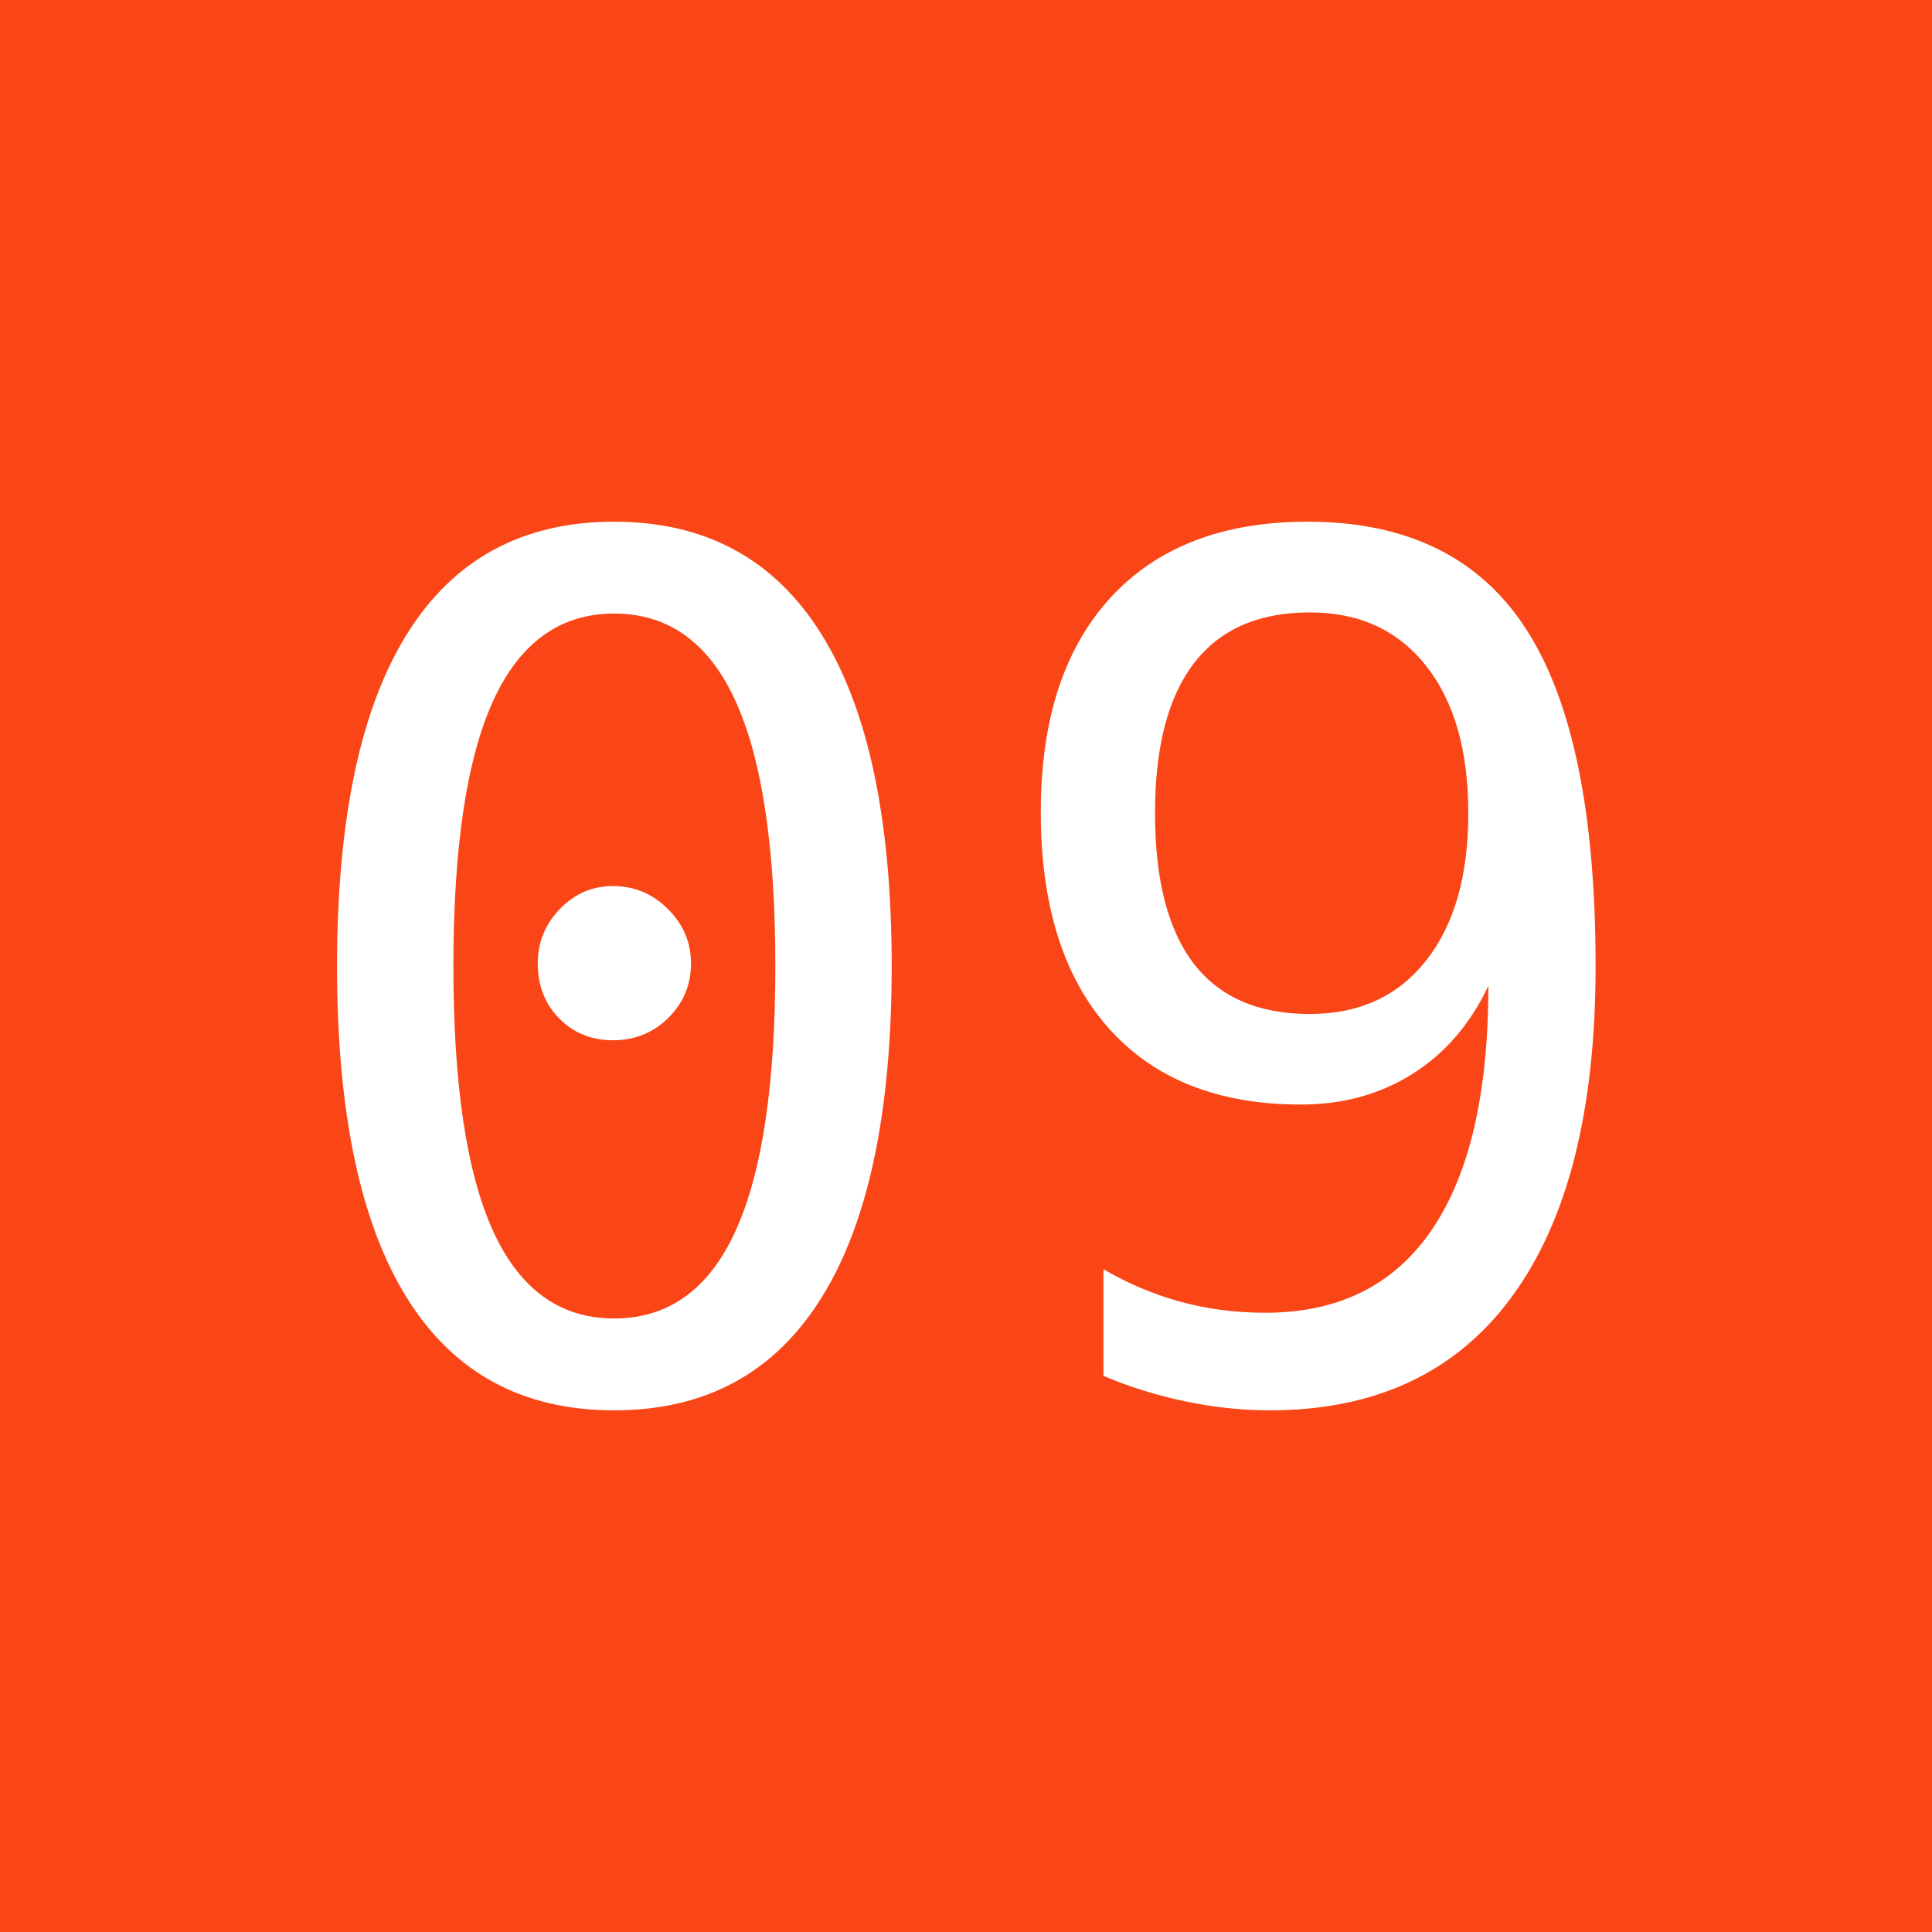
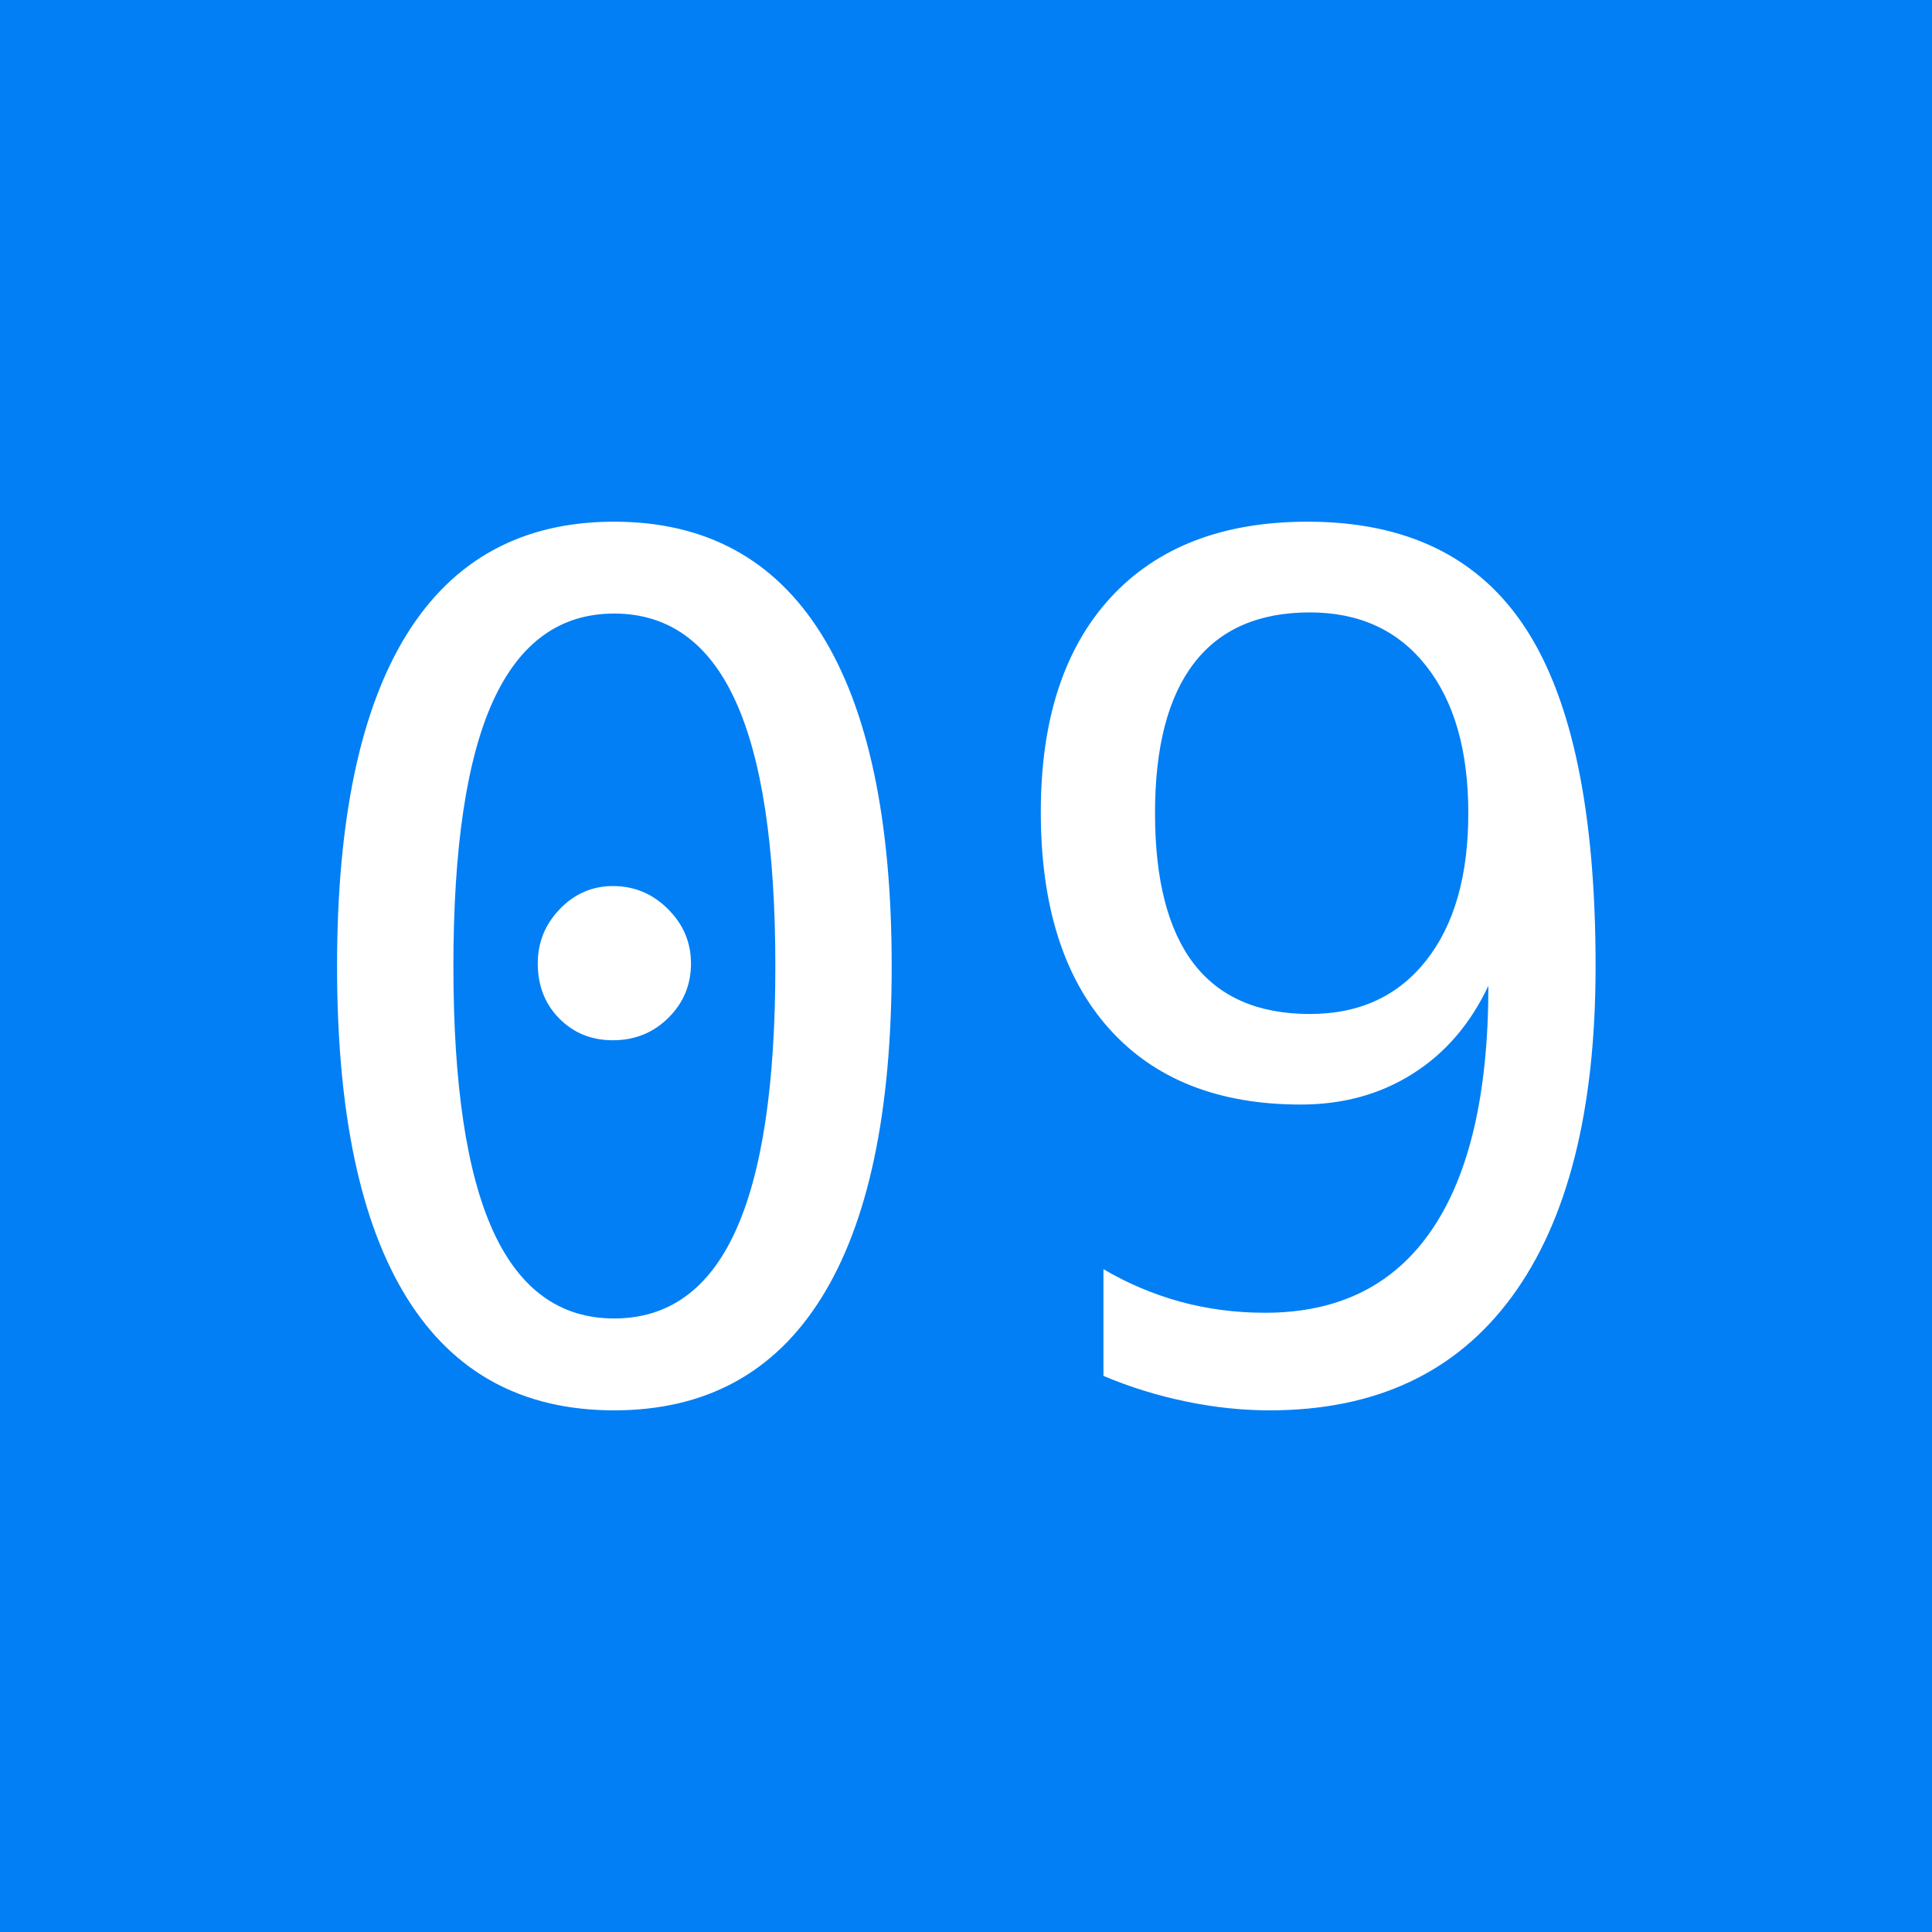
<svg xmlns="http://www.w3.org/2000/svg" width="52.211mm" height="52.211mm" viewBox="0 0 185 185" id="svg2" version="1.1">
  <defs id="defs4" />
  <g id="layer1" transform="translate(-125.5531,-92.80733)" style="display:inline">
-     <path style="opacity:1;fill:#fa4616;fill-opacity:1" d="m 125.553,185.307 0,-92.5 92.5,0 92.5,0 0,92.5 0,92.5 -92.5,0 -92.5,0 0,-92.5 z" id="path5020" />
+     <path style="opacity:1;fill:#027ff4;fill-opacity:1" d="m 125.553,185.307 0,-92.5 92.5,0 92.5,0 0,92.5 0,92.5 -92.5,0 -92.5,0 0,-92.5 z" id="path5020" />
    <text xml:space="preserve" style="font-style:normal;font-weight:normal;font-size:40px;line-height:125%;font-family:sans-serif;letter-spacing:0px;word-spacing:0px;fill:#000000;fill-opacity:1;stroke:none;stroke-width:1px;stroke-linecap:butt;stroke-linejoin:miter;stroke-opacity:1" x="150.515" y="226.259" id="text5024">
      <tspan id="tspan5026" x="150.515" y="226.259" style="font-style:normal;font-variant:normal;font-weight:normal;font-stretch:normal;font-size:112.5px;font-family:monospace;-inkscape-font-specification:monospace;fill:#ffffff">09</tspan>
    </text>
  </g>
</svg>
